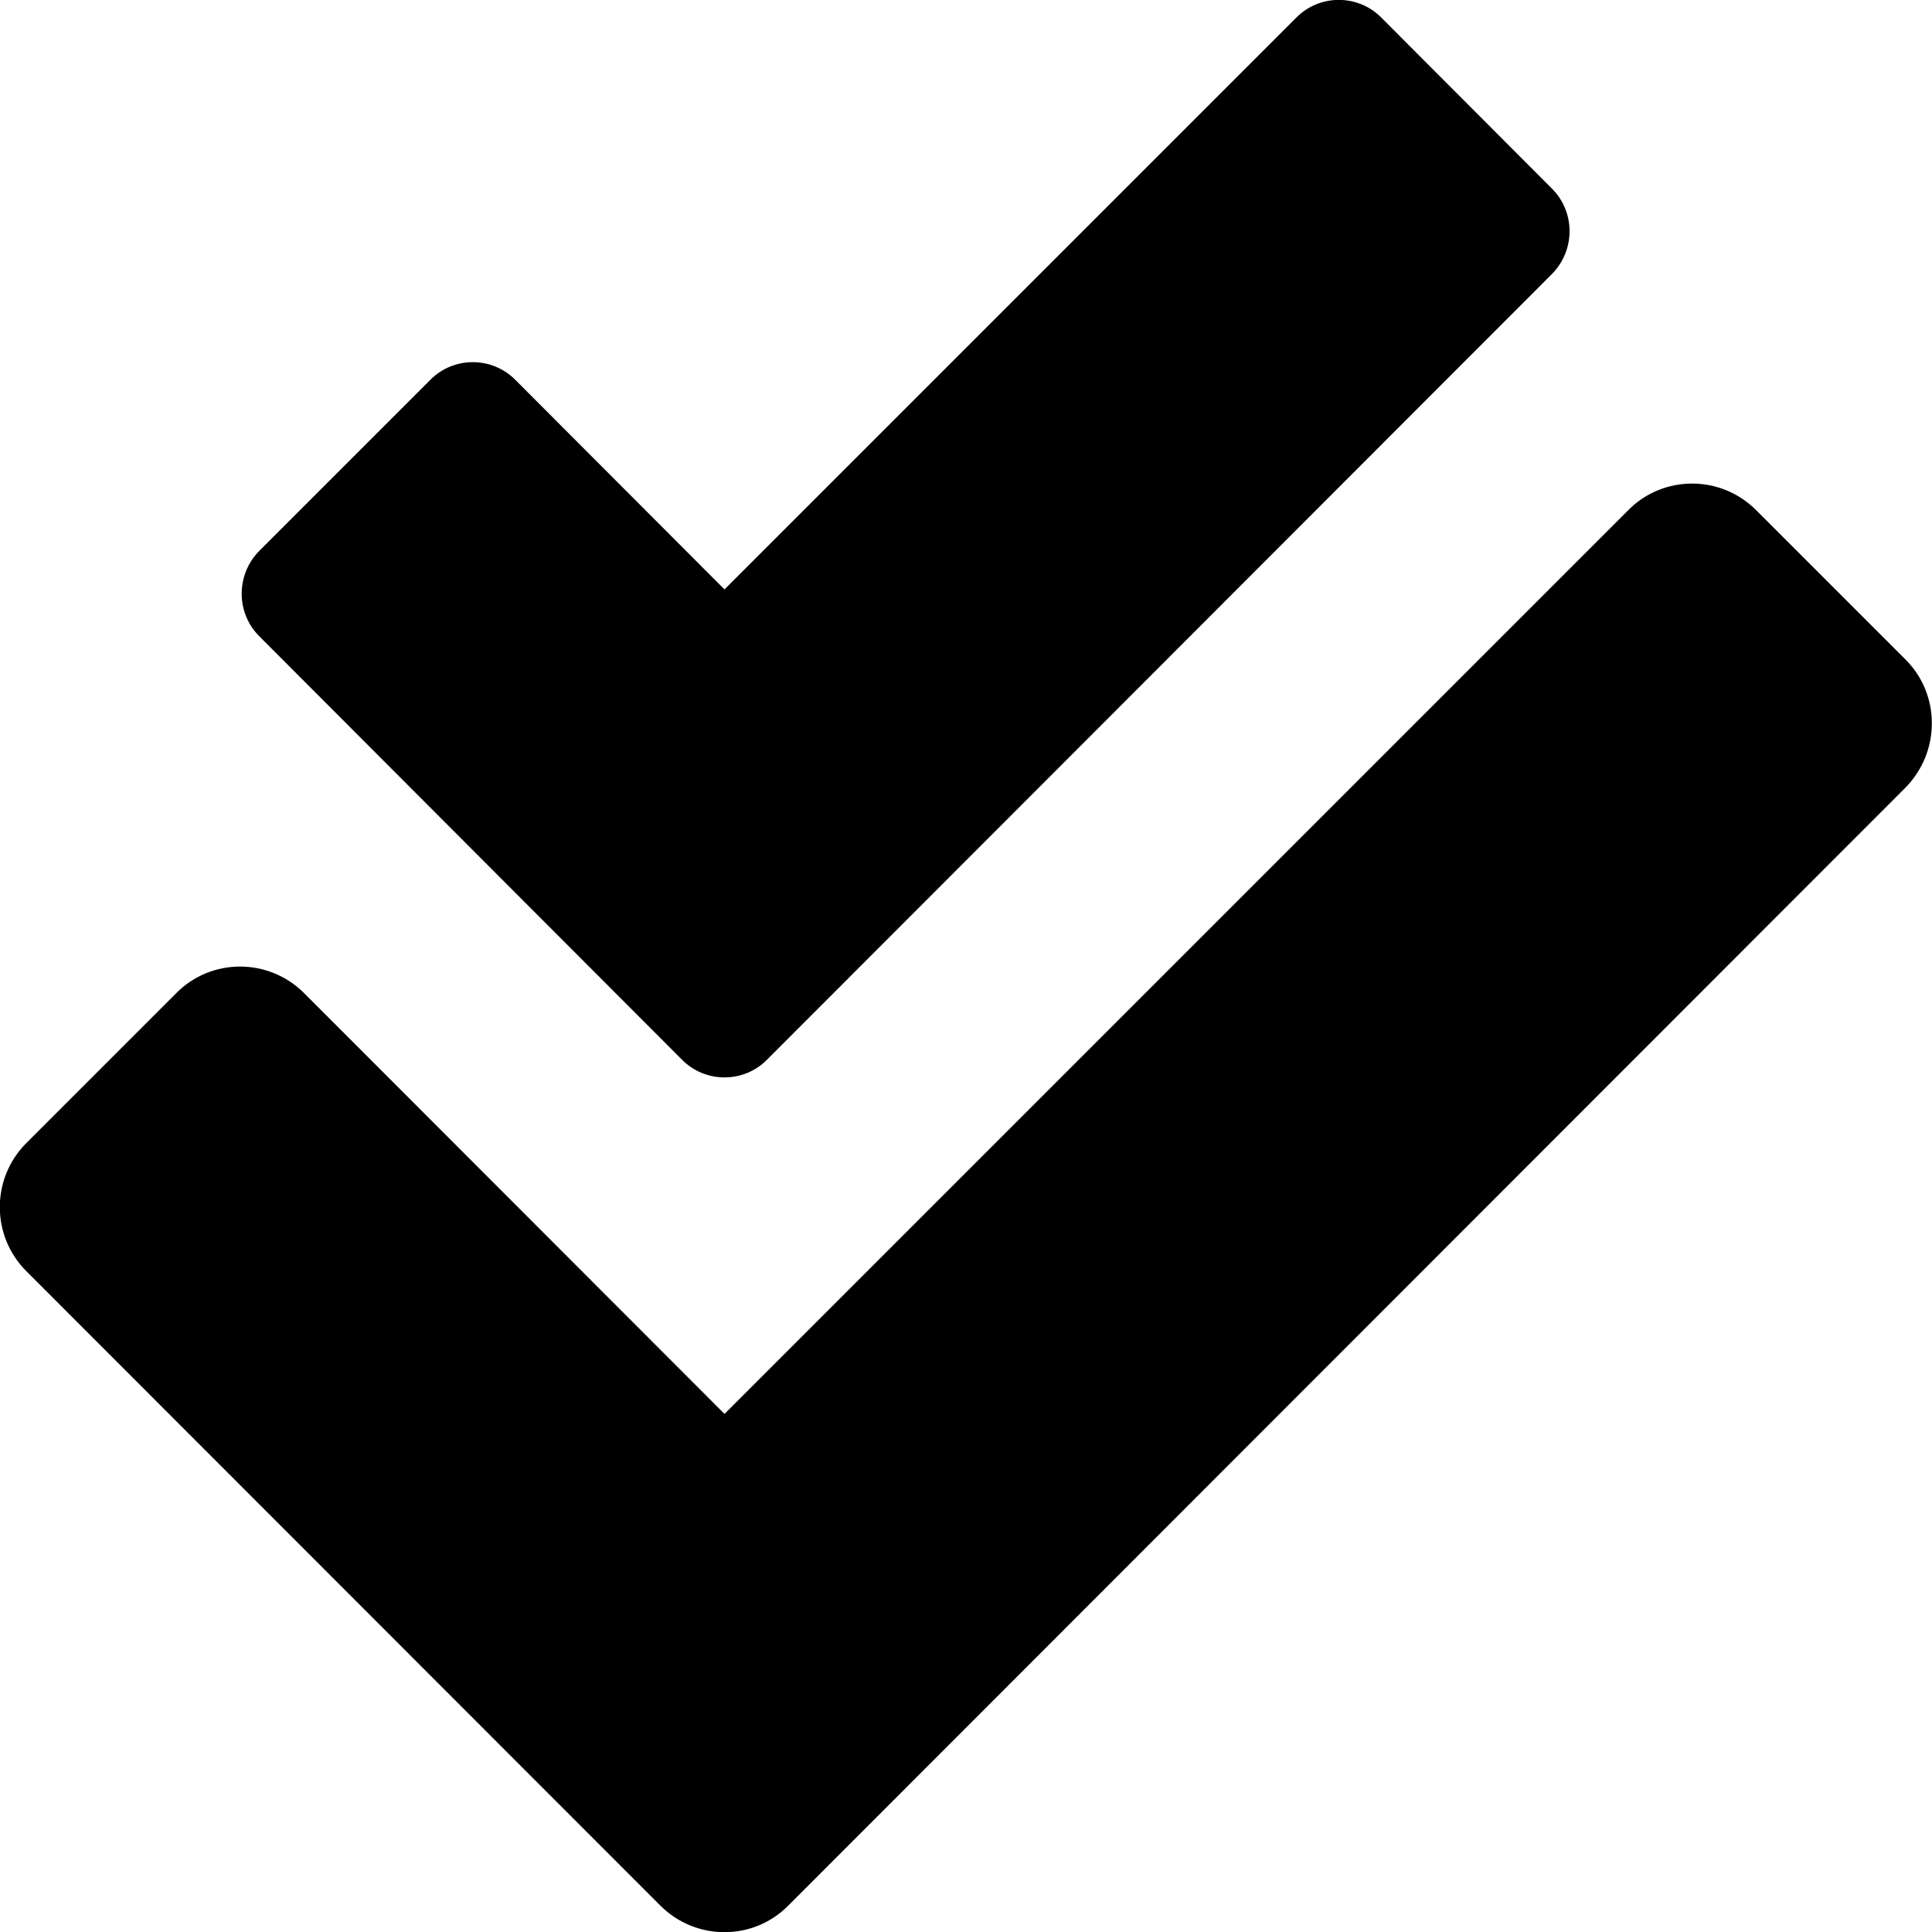
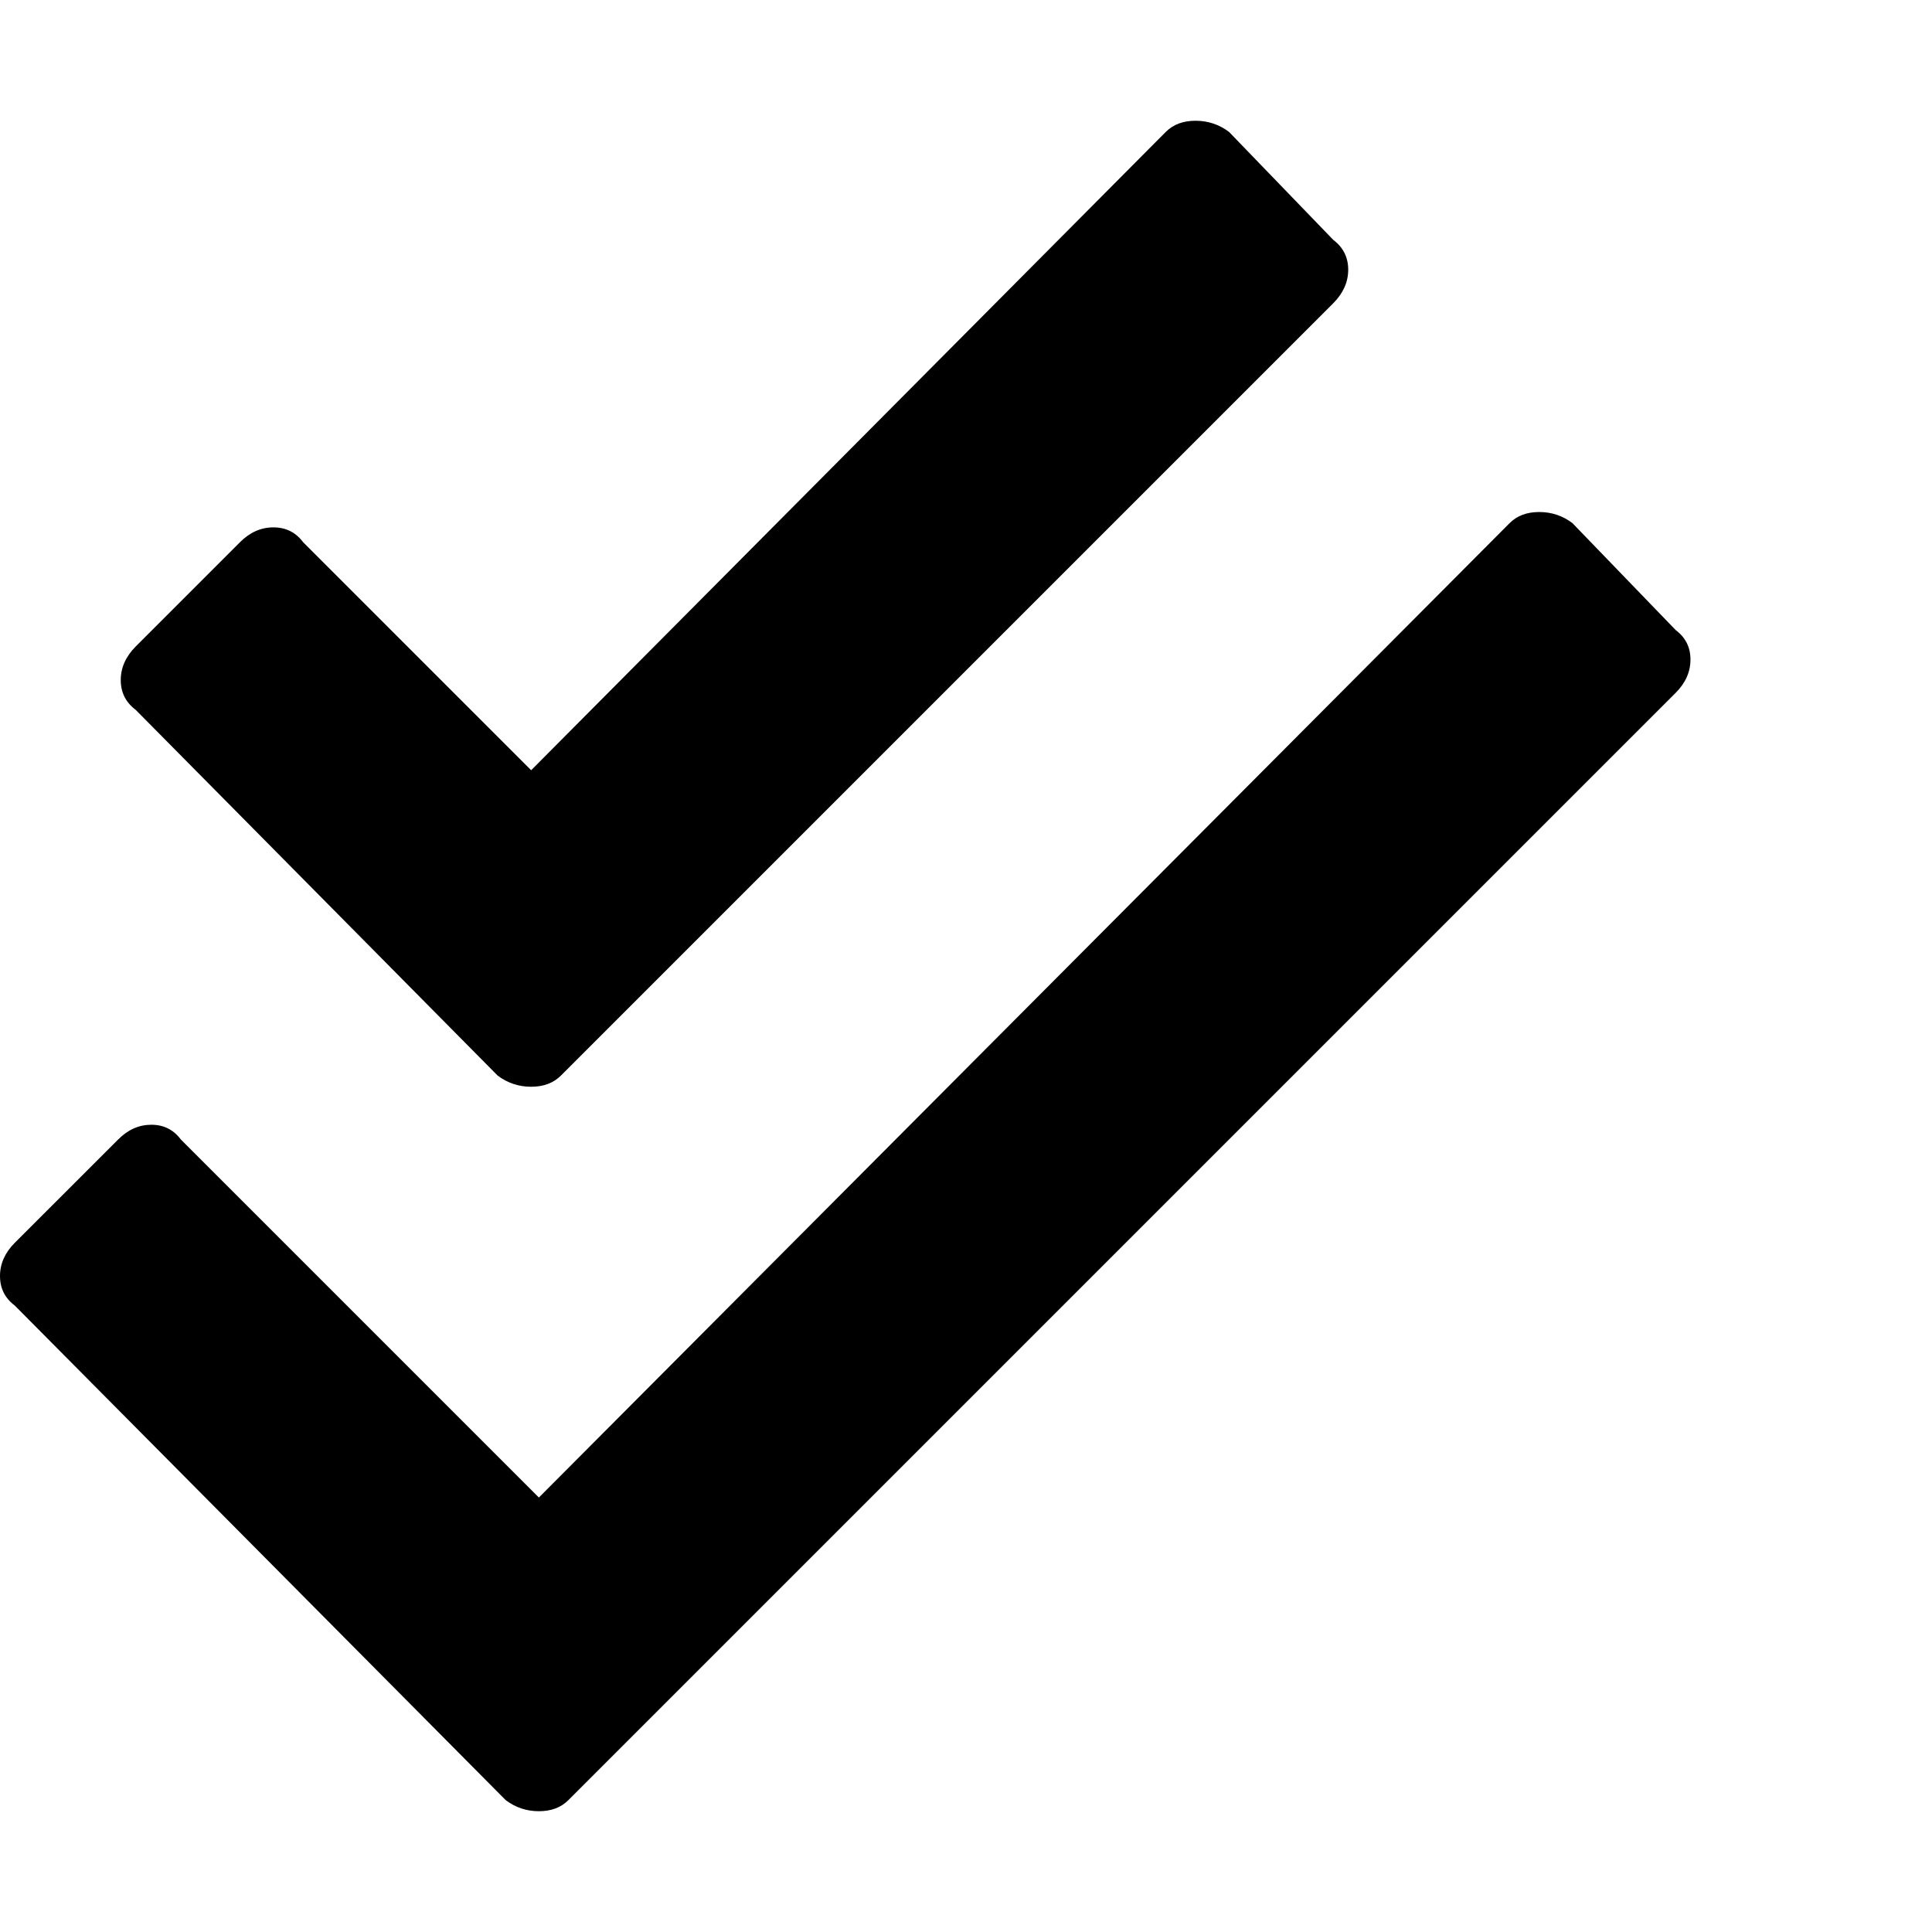
<svg xmlns="http://www.w3.org/2000/svg" viewBox="0 0 512 512">
-   <path d="M505 174.8l-39.6-39.6c-9.4-9.4-24.6-9.4-33.9 0L192 374.7 80.6 263.2c-9.4-9.4-24.6-9.4-33.9 0L7 302.9c-9.4 9.4-9.4 24.6 0 34L175 505c9.4 9.4 24.6 9.4 33.9 0l296-296.2c9.4-9.5 9.4-24.7.1-34zm-324.3 106c6.2 6.3 16.4 6.3 22.6 0l208-208.2c6.2-6.3 6.2-16.4 0-22.6L366.1 4.7c-6.2-6.3-16.4-6.3-22.6 0L192 156.2l-55.4-55.5c-6.2-6.3-16.4-6.3-22.6 0L68.7 146c-6.2 6.3-6.2 16.4 0 22.6l112 112.2z" />
+   <path d="M444.09 166.99l-27.39-28.37c-2.6-1.96-5.53-2.93-8.8-2.93-3.27 0-5.87.98-7.82 2.93L142.81 396.86l-94.88-94.88c-1.96-2.61-4.55-3.91-7.82-3.91-3.27 0-6.21 1.3-8.8 3.91l-27.4 27.38c-2.6 2.61-3.91 5.55-3.91 8.8s1.31 5.87 3.91 7.82l130.1 131.07c2.6 1.96 5.53 2.94 8.8 2.94 3.27 0 5.87-.98 7.82-2.94L444.08 183.6c2.6-2.61 3.91-5.55 3.91-8.8.01-3.24-1.3-5.86-3.9-7.81zM131.88 285.04c2.62 1.97 5.58 2.96 8.88 2.96s5.92-.99 7.89-2.96L353.34 80.35c2.62-2.64 3.95-5.6 3.95-8.88 0-3.28-1.33-5.92-3.95-7.89l-27.63-28.62c-2.62-1.97-5.58-2.96-8.88-2.96s-5.92.99-7.89 2.96L140.76 204.12l-60.41-60.41c-1.97-2.64-4.59-3.95-7.89-3.95s-6.26 1.31-8.88 3.95l-27.63 27.63c-2.62 2.64-3.95 5.6-3.95 8.88 0 3.29 1.33 5.92 3.95 7.89l95.93 96.93z" />
</svg>
